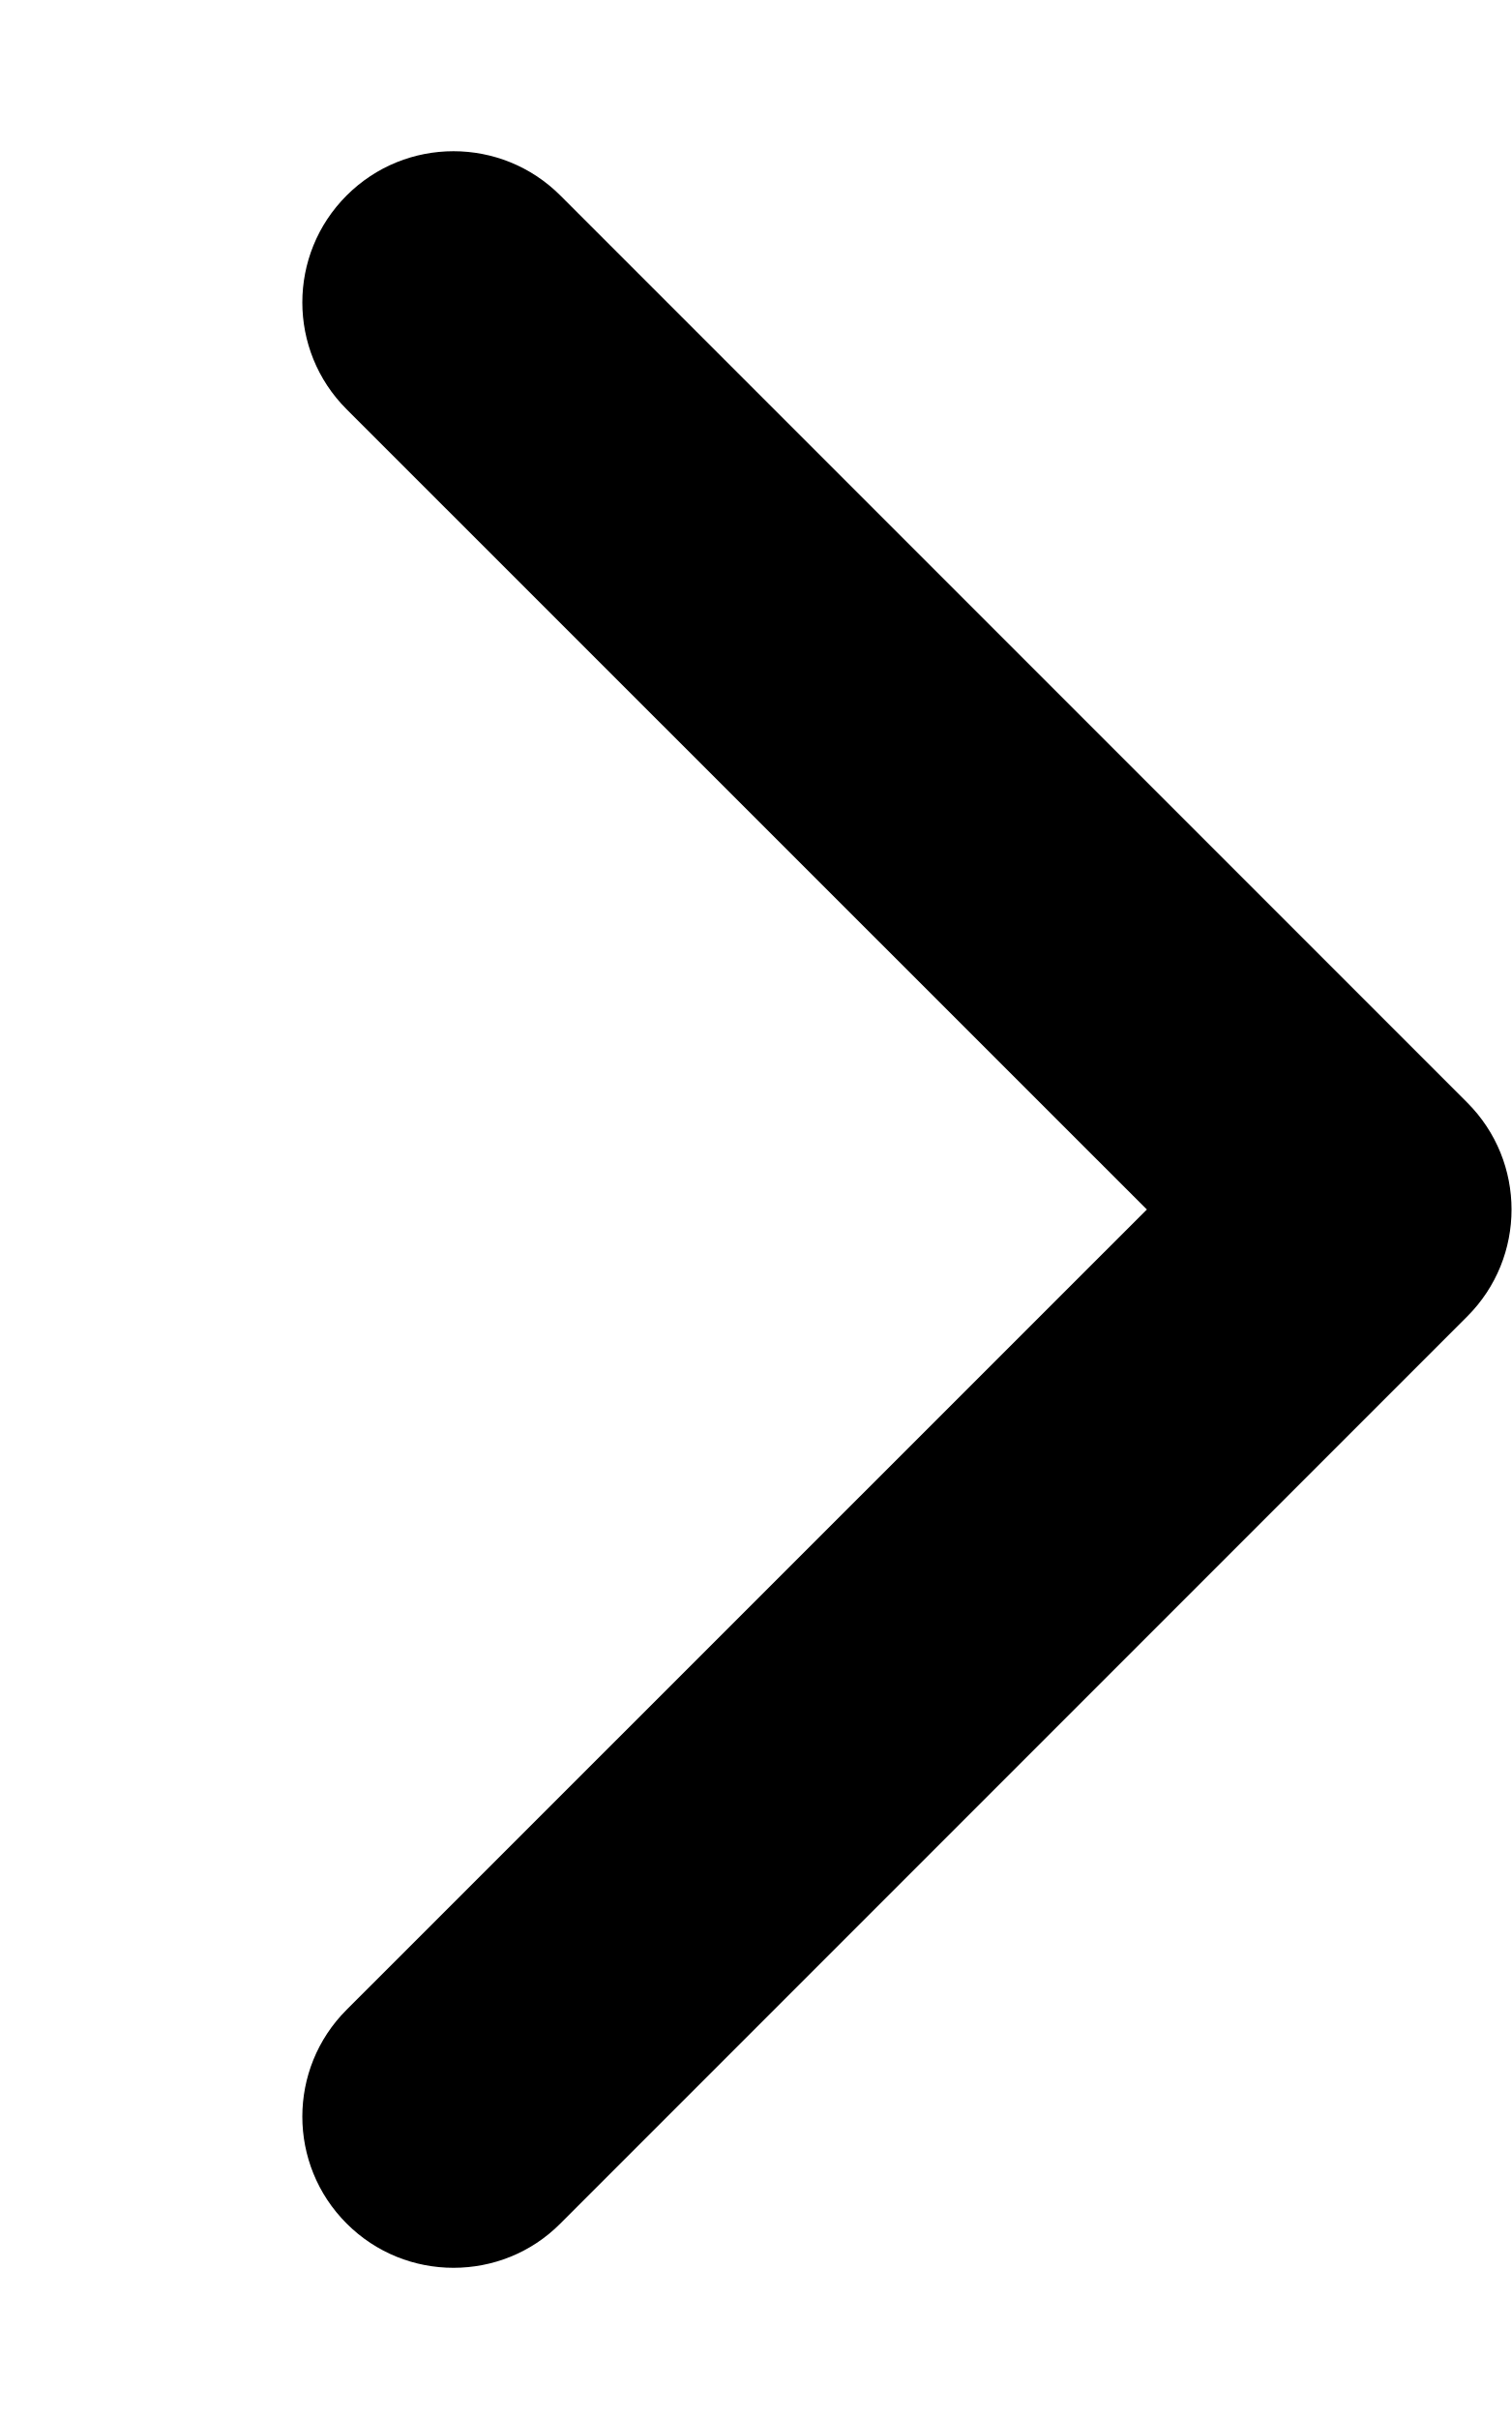
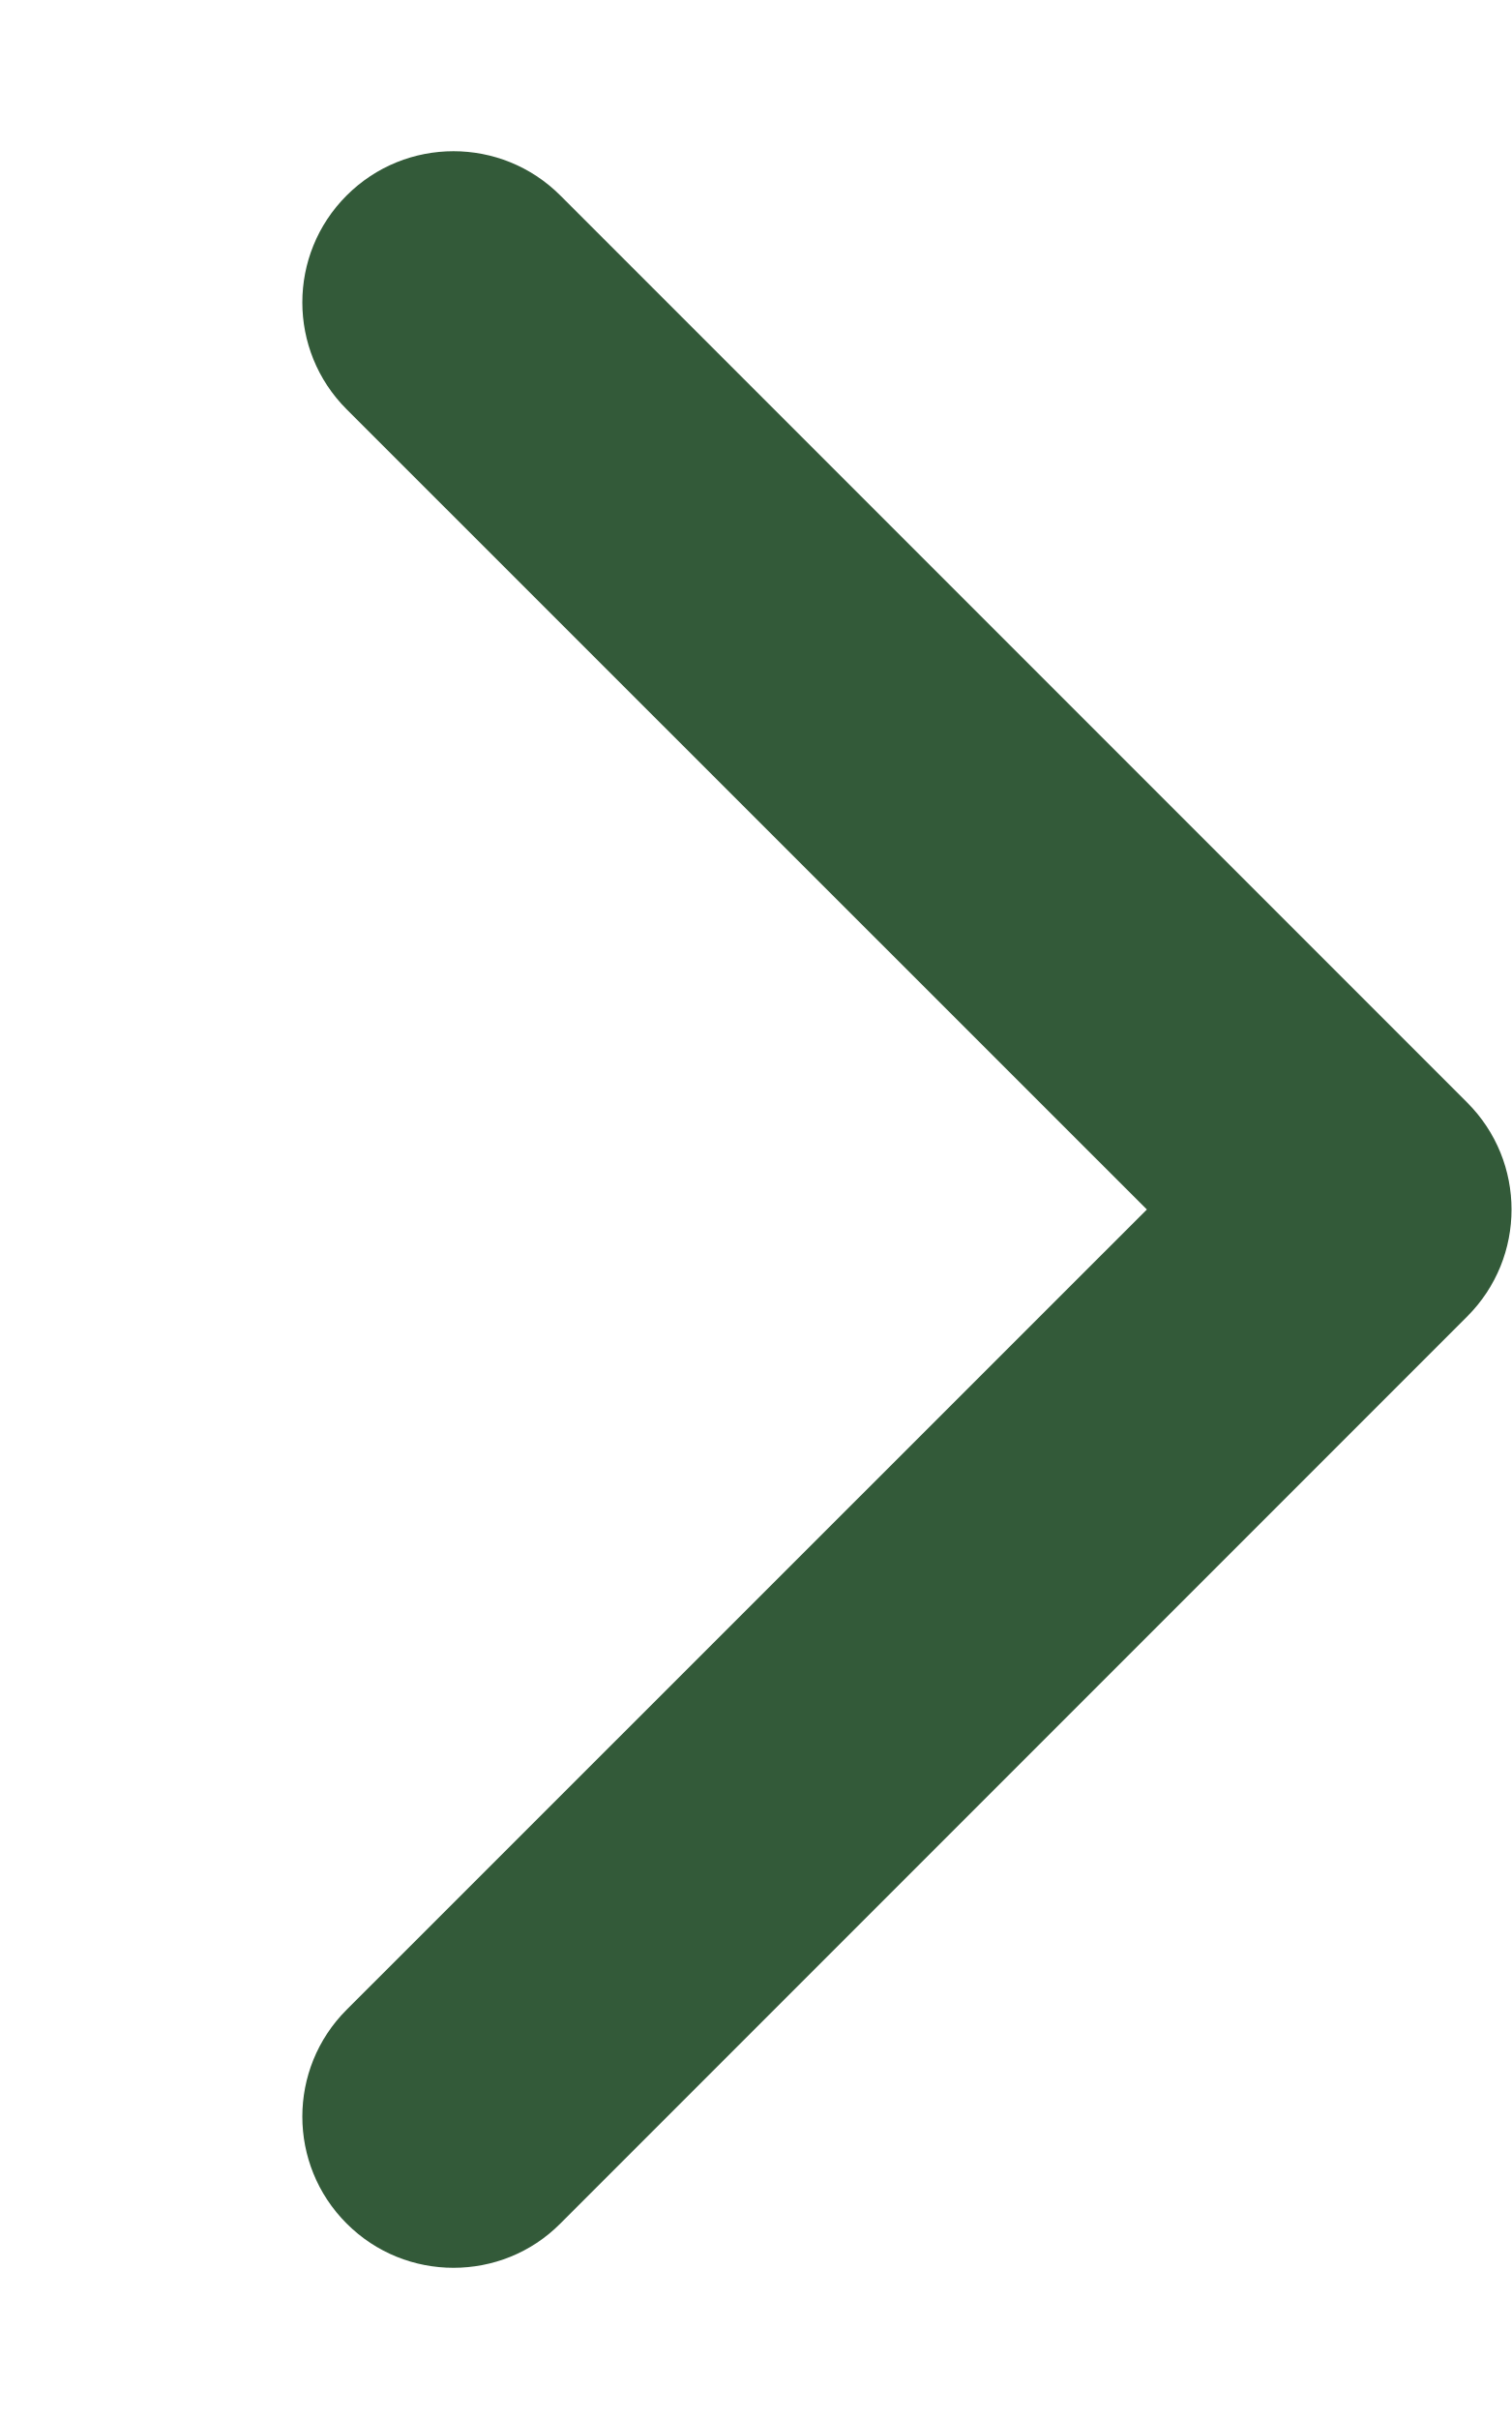
<svg xmlns="http://www.w3.org/2000/svg" viewBox="0 0 320 512">
-   <path d="M96 480c-8.188 0-16.38-3.125-22.62-9.375c-12.5-12.5-12.5-32.75 0-45.25L242.8 256L73.38 86.63c-12.5-12.5-12.5-32.75 0-45.25s32.75-12.5 45.25 0l192 192c12.5 12.5 12.5 32.75 0 45.25l-192 192C112.4 476.9 104.2 480 96 480z" />
+   <path d="M96 480c-8.188 0-16.38-3.125-22.62-9.375c-12.5-12.5-12.5-32.75 0-45.25L242.8 256L73.38 86.63c-12.5-12.5-12.5-32.75 0-45.25s32.75-12.5 45.25 0l192 192c12.5 12.5 12.5 32.75 0 45.25l-192 192C112.4 476.9 104.2 480 96 480z" fill="#335A39" />
</svg>
